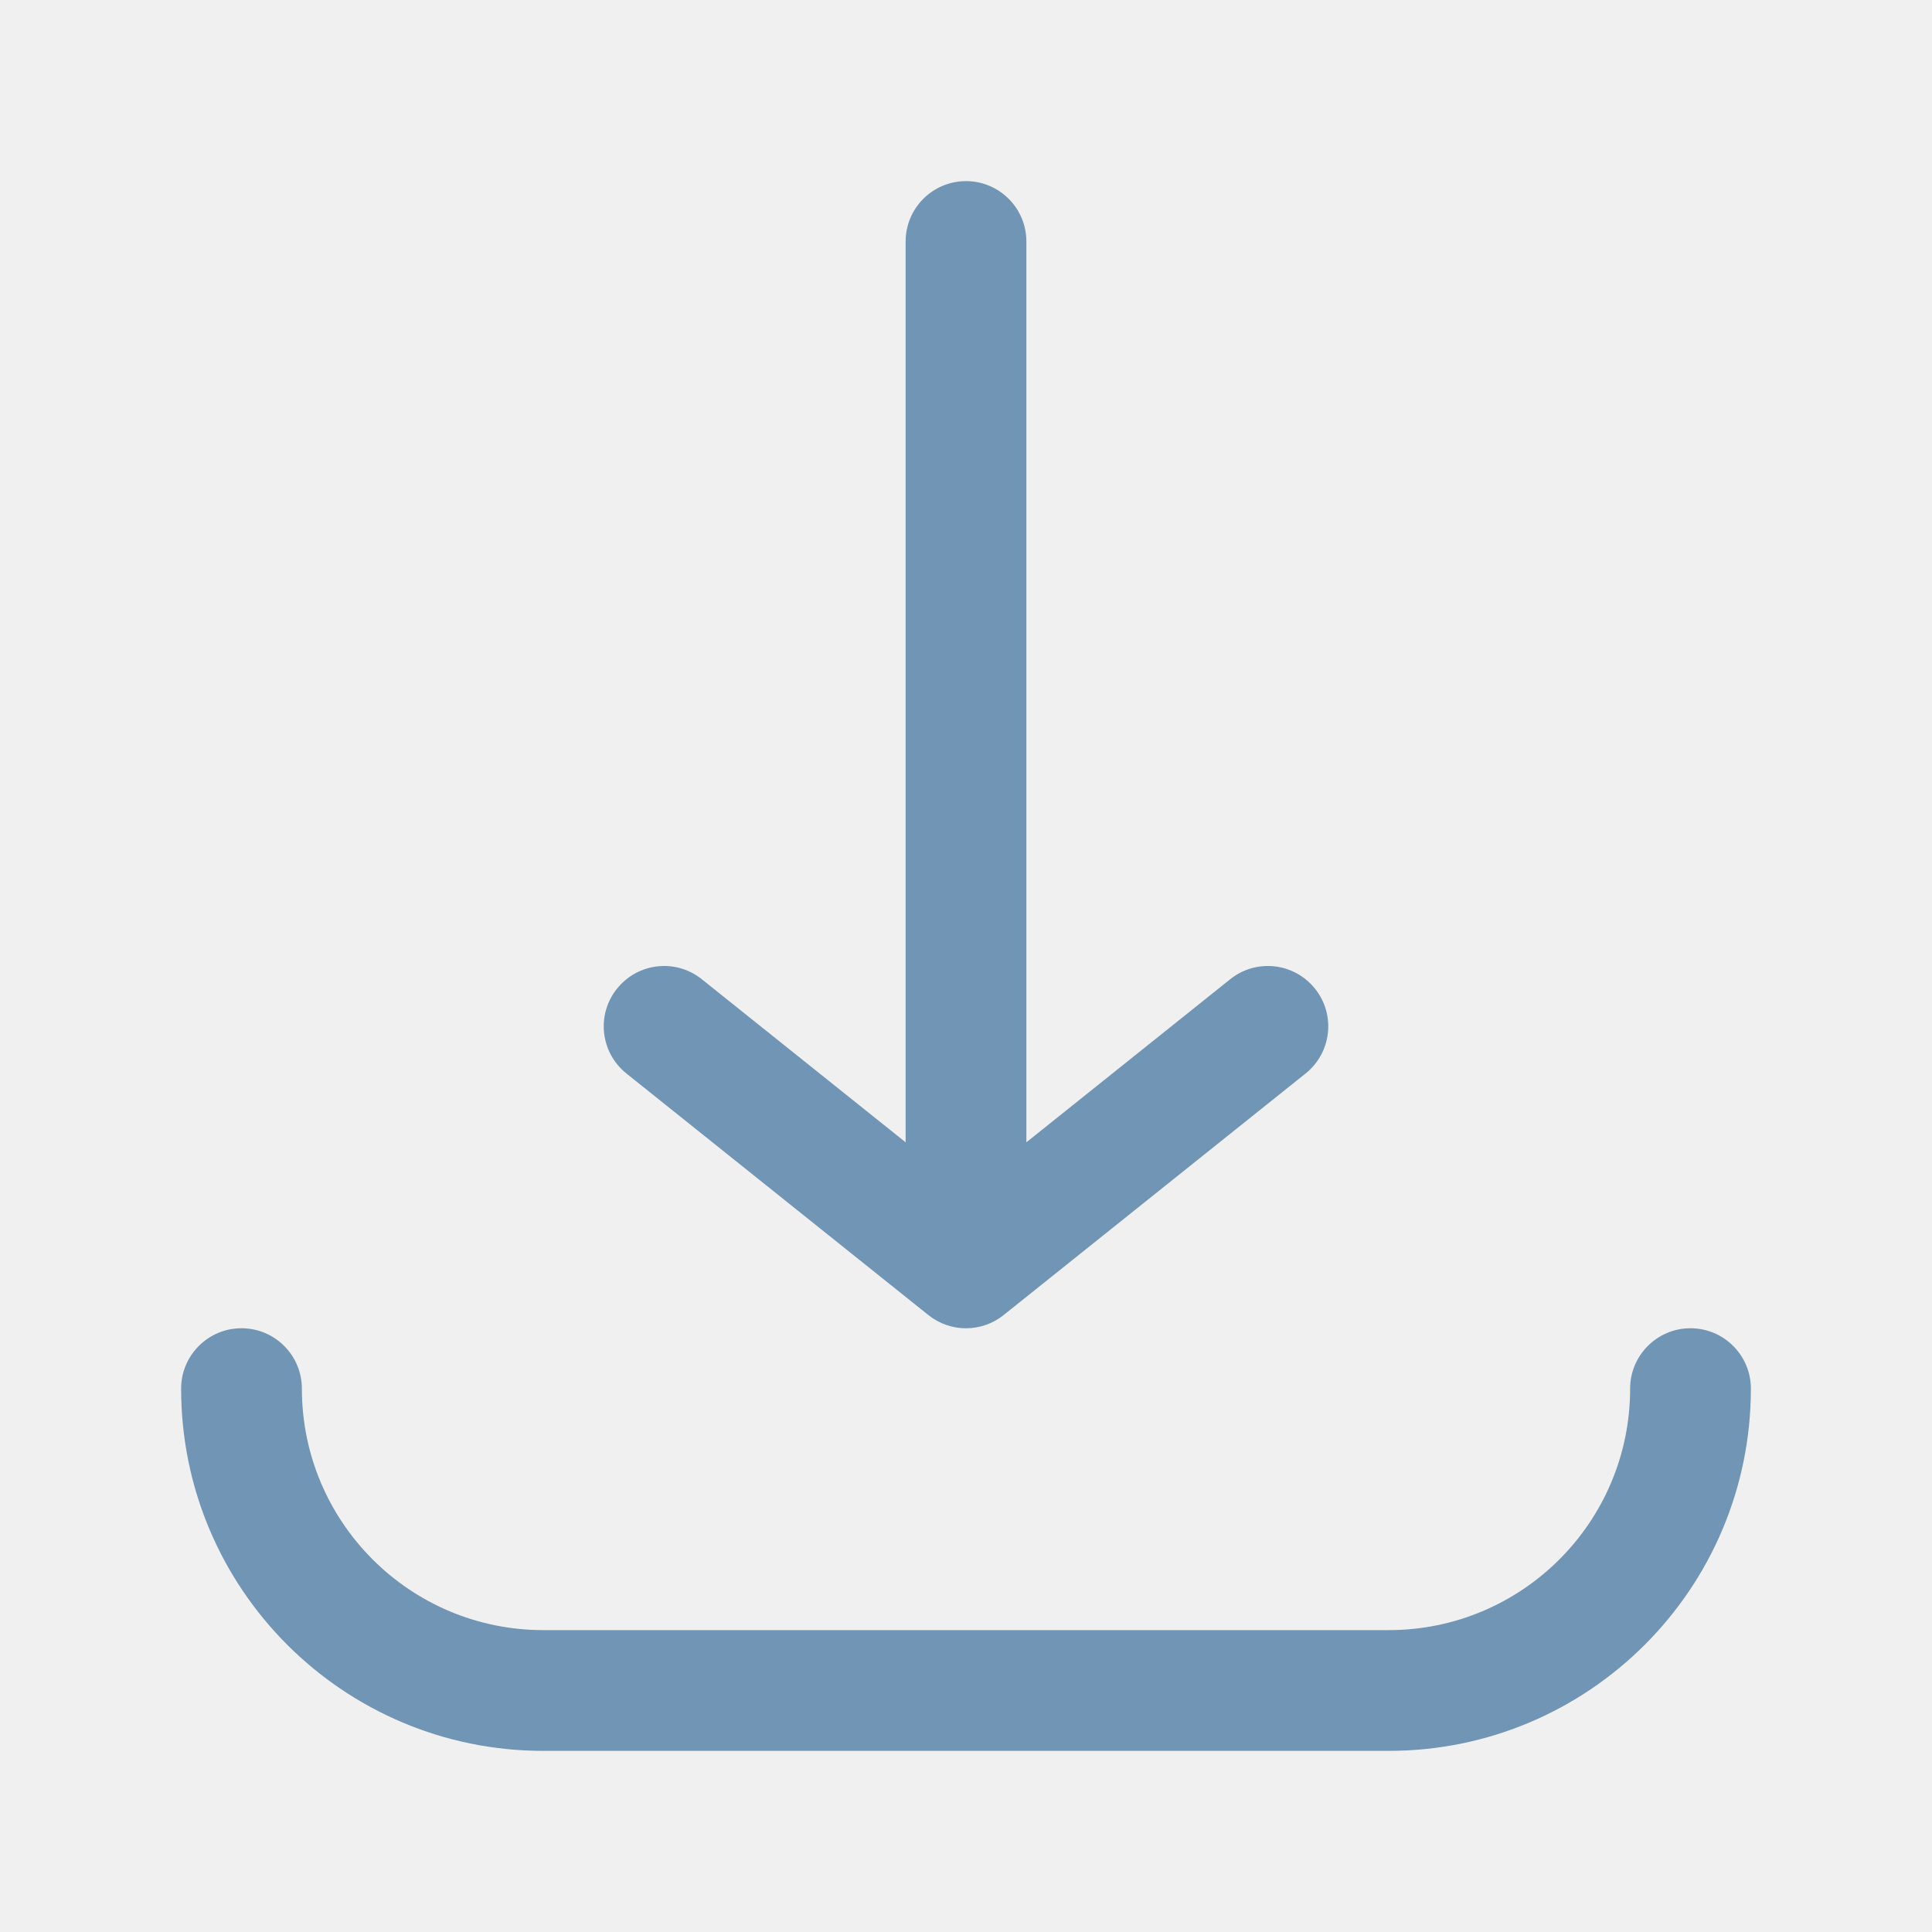
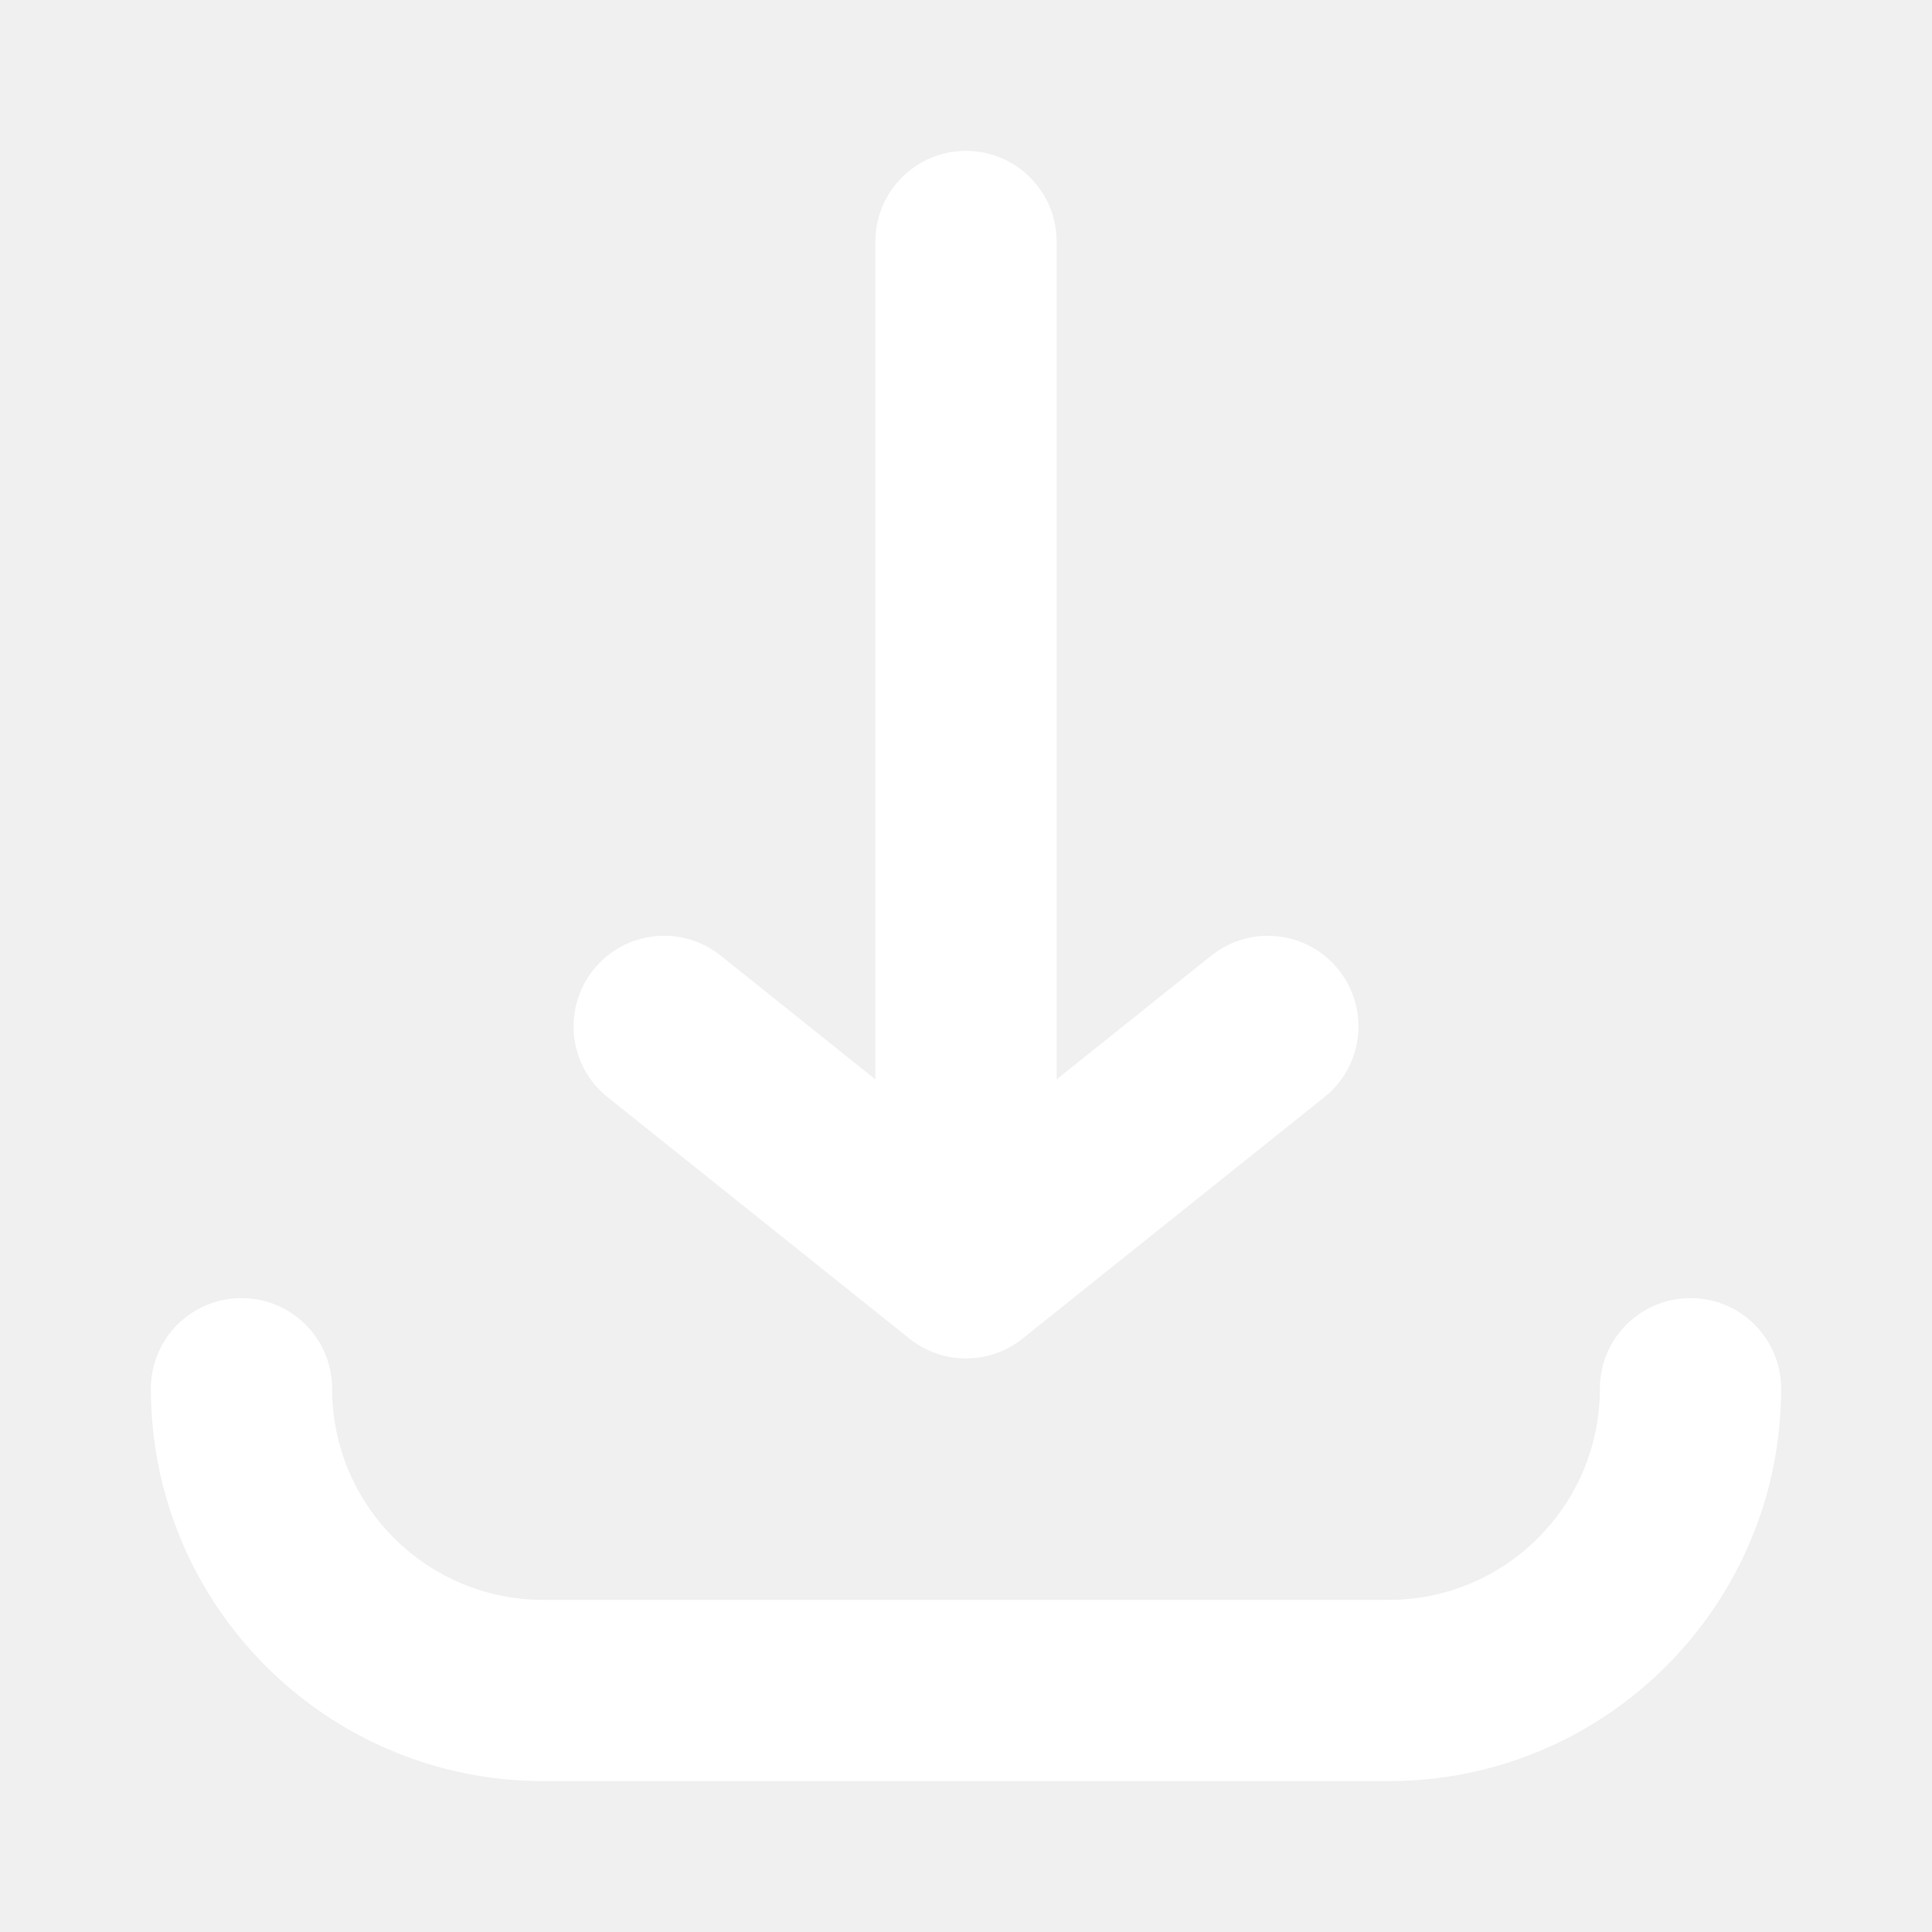
<svg xmlns="http://www.w3.org/2000/svg" width="20" height="20" viewBox="0 0 20 20" fill="none">
-   <path d="M10.625 2.5C10.625 2.155 10.345 1.875 10 1.875C9.655 1.875 9.375 2.155 9.375 2.5V11.825L7.265 10.137C6.996 9.921 6.603 9.965 6.387 10.235C6.171 10.504 6.215 10.897 6.485 11.113L9.61 13.613C9.838 13.796 10.162 13.796 10.39 13.613L13.515 11.113C13.785 10.897 13.829 10.504 13.613 10.235C13.397 9.965 13.004 9.921 12.735 10.137L10.625 11.825V2.5Z" fill="#7195B5" />
-   <path fill-rule="evenodd" clip-rule="evenodd" d="M2.5 13.75C2.845 13.75 3.125 14.03 3.125 14.375C3.125 15.756 4.244 16.875 5.625 16.875H14.375C15.756 16.875 16.875 15.756 16.875 14.375C16.875 14.03 17.155 13.75 17.5 13.75C17.845 13.75 18.125 14.03 18.125 14.375C18.125 16.446 16.446 18.125 14.375 18.125H5.625C3.554 18.125 1.875 16.446 1.875 14.375C1.875 14.03 2.155 13.75 2.5 13.75Z" fill="#7195B5" />
+   <path d="M10.938 2.5C10.938 1.982 10.518 1.562 10 1.562C9.482 1.562 9.062 1.982 9.062 2.5L9.062 11.174L7.461 9.893C7.056 9.569 6.466 9.635 6.143 10.039C5.82 10.444 5.885 11.034 6.289 11.357L9.414 13.857C9.757 14.131 10.243 14.131 10.586 13.857L13.711 11.357C14.115 11.034 14.181 10.444 13.857 10.039C13.534 9.635 12.944 9.569 12.539 9.893L10.938 11.174L10.938 2.5Z" fill="white" />
+   <path fill-rule="evenodd" clip-rule="evenodd" d="M2.5 13.438C3.018 13.438 3.438 13.857 3.438 14.375C3.438 15.583 4.417 16.562 5.625 16.562H14.375C15.583 16.562 16.562 15.583 16.562 14.375C16.562 13.857 16.982 13.438 17.5 13.438C18.018 13.438 18.438 13.857 18.438 14.375C18.438 16.619 16.619 18.438 14.375 18.438H5.625C3.381 18.438 1.562 16.619 1.562 14.375C1.562 13.857 1.982 13.438 2.5 13.438Z" fill="white" />
</svg>
